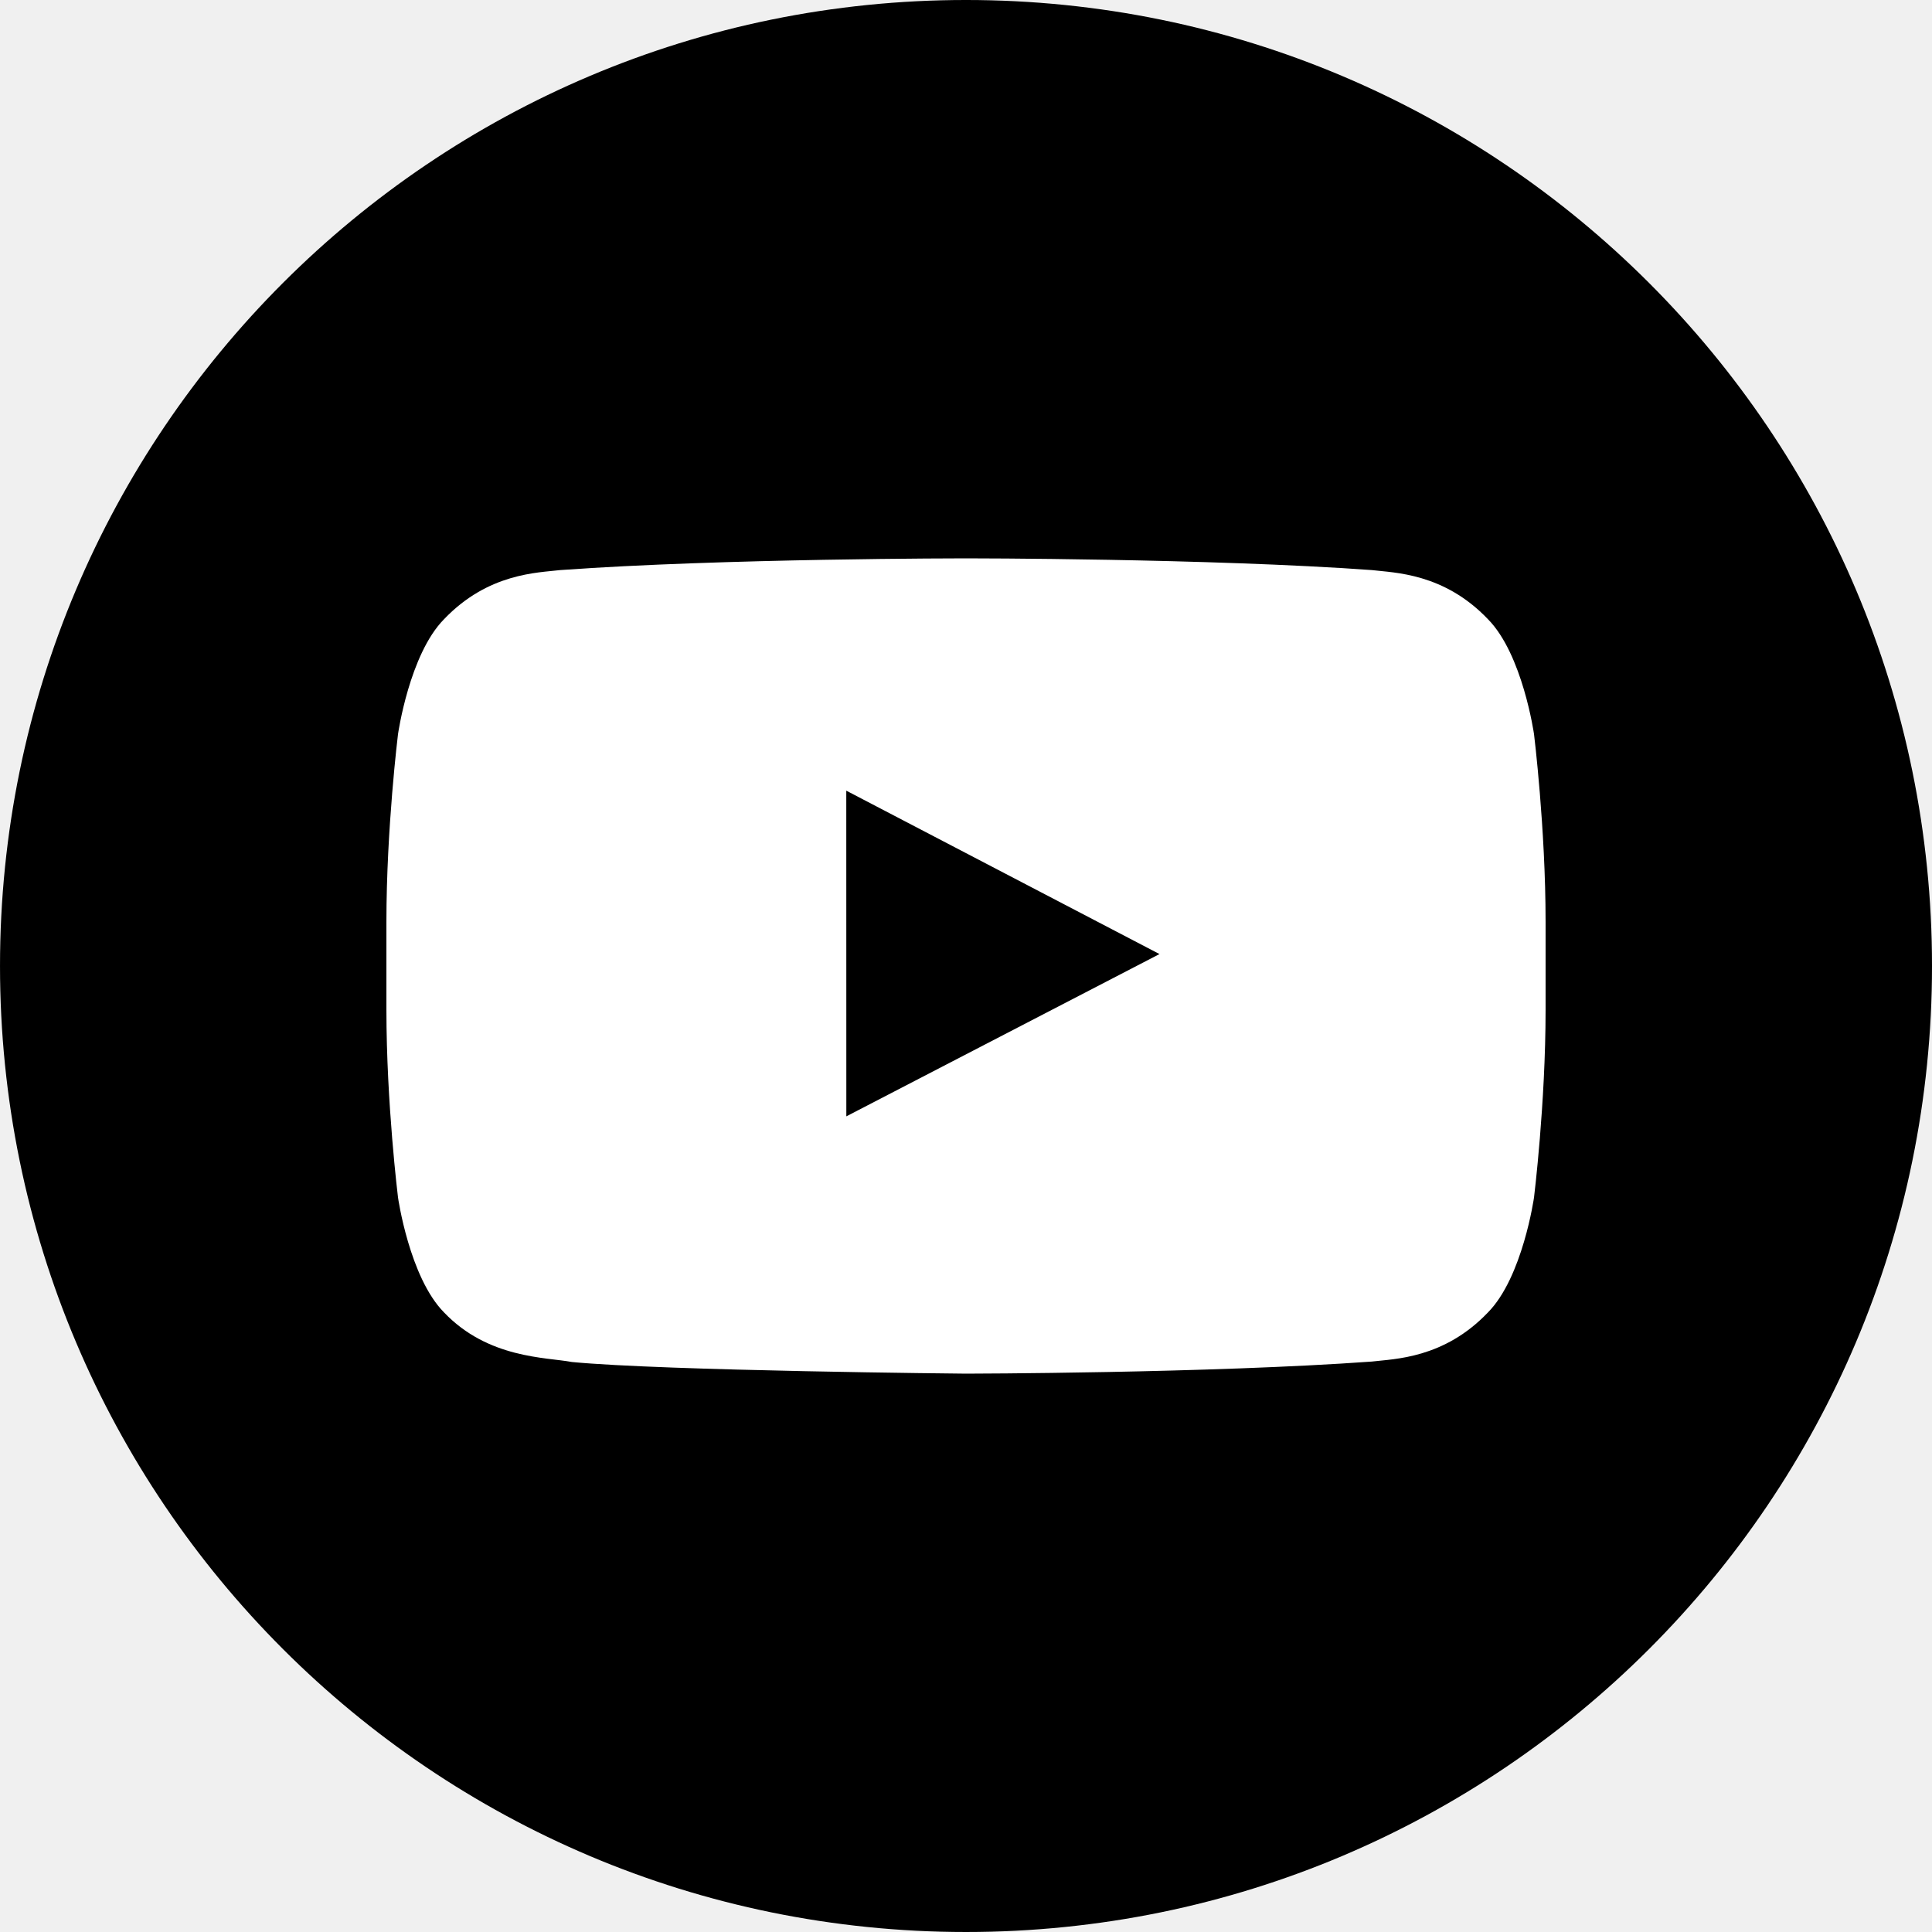
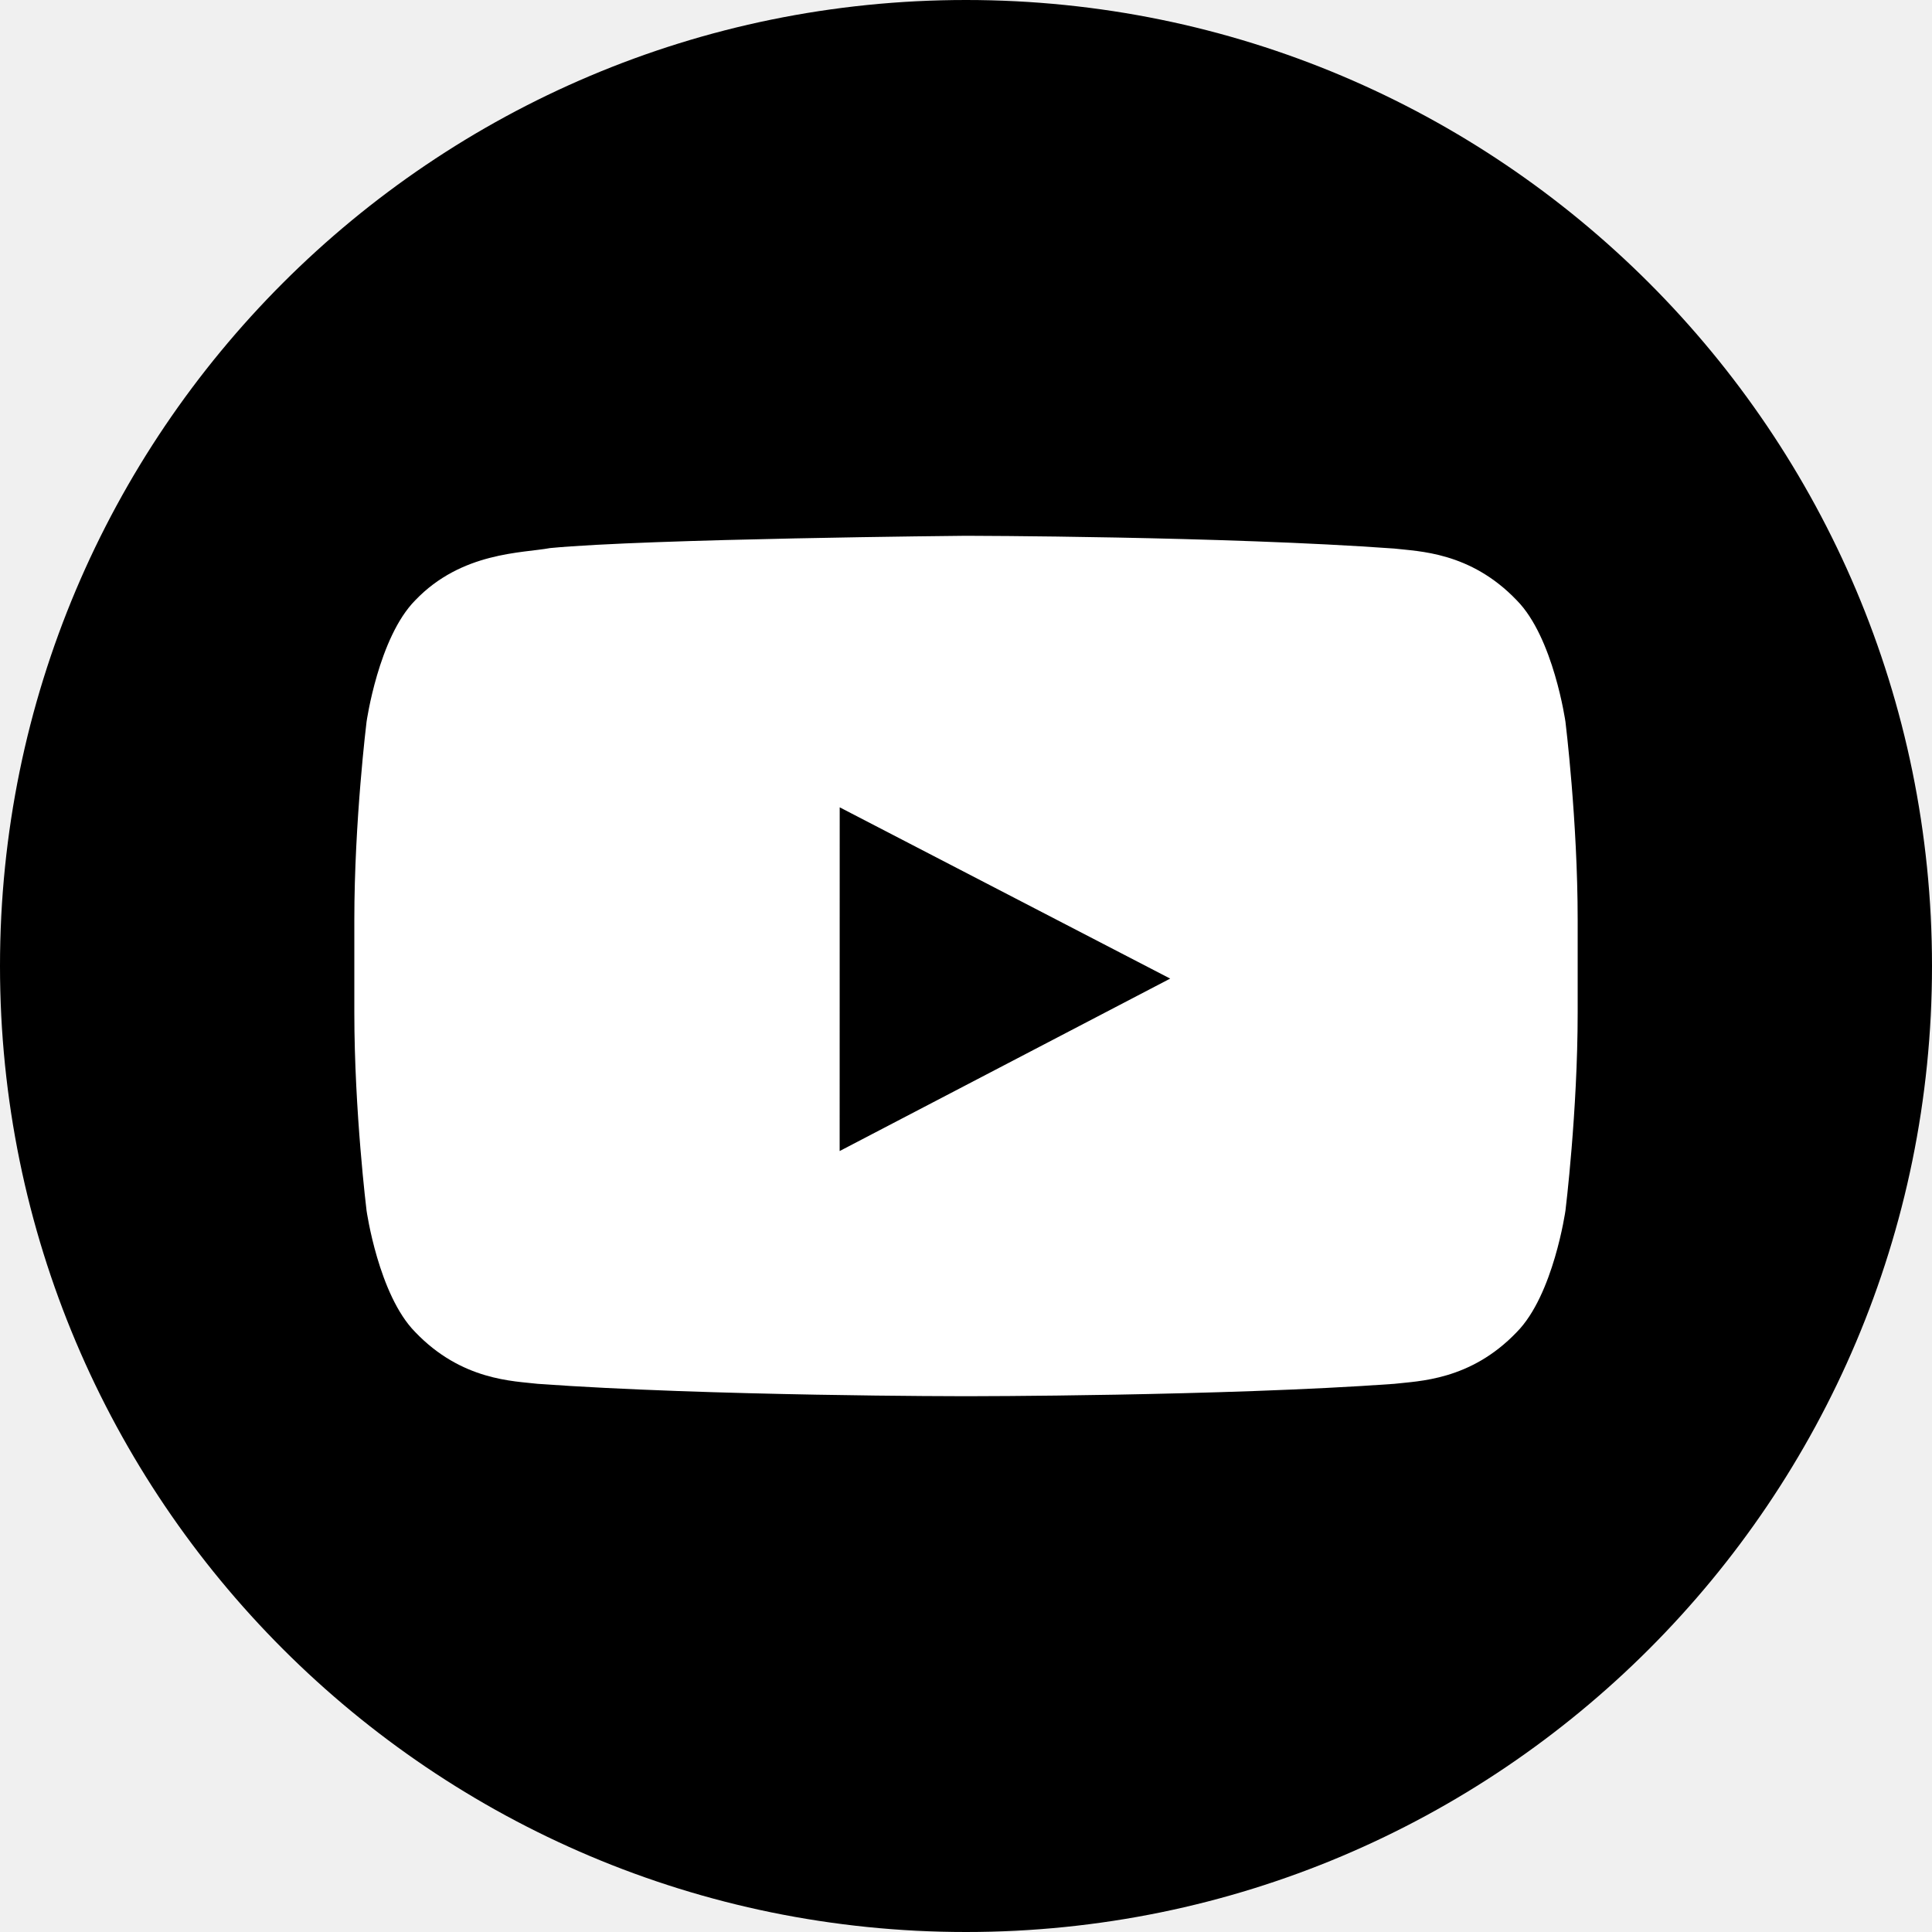
- <svg xmlns="http://www.w3.org/2000/svg" version="1.1" width="100%" height="100%" viewBox="0 0 50 50" id="youtube" xml:space="preserve">
-   <defs id="defs3993">
-     <clipPath id="clipPath4003">
-       <path d="m 0,600.011 600,0 L 600,0 0,0 0,600.011 z" id="path4005" />
-     </clipPath>
-     <clipPath id="clipPath4551">
-       <path d="m 208.204,102.117 24.318,0 0,-14.24 -24.318,0 0,14.24 z" id="path4553" />
-     </clipPath>
-     <clipPath id="clipPath4575">
-       <path d="m 428.204,102.117 24.318,0 0,-14.24 -24.318,0 0,14.24 z" id="path4577" />
-     </clipPath>
-     <clipPath id="clipPath4599">
-       <path d="m 0,600.011 600,0 L 600,0 0,0 0,600.011 z" id="path4601" />
-     </clipPath>
-   </defs>
-   <g transform="matrix(1.25,0,0,-1.25,0,50.00002)" id="g3997">
-     <path d="m 618.708,637.521 a 69.638,69.638 0 1 1 -139.276,0 69.638,69.638 0 1 1 139.276,0 z" transform="matrix(0.2871992,0,0,-0.2871992,-137.6923,203.0956)" id="path5334" style="fill:#000000;fill-opacity:1;fill-rule:evenodd;stroke:none" />
-     <g transform="matrix(0.2666624,0,0,0.2666624,17.52244,16.88713)" id="g4587" style="fill:#ffffff">
-       <path d="M 0,0 -0.004,25.287 24.314,12.6 0,0 z m 53.393,29.668 c 0,0 -0.88,6.202 -3.579,8.934 -3.421,3.584 -7.258,3.601 -9.017,3.811 -12.594,0.911 -31.486,0.911 -31.486,0.911 l -0.04,0 c 0,0 -18.891,0 -31.486,-0.911 -1.759,-0.21 -5.594,-0.227 -9.017,-3.811 -2.699,-2.732 -3.577,-8.934 -3.577,-8.934 0,0 -0.9,-7.283 -0.9,-14.566 l 0,-6.829 c 0,-7.282 0.9,-14.565 0.9,-14.565 0,0 0.878,-6.202 3.577,-8.934 3.423,-3.585 7.92,-3.47 9.923,-3.846 7.201,-0.691 30.6,-0.905 30.6,-0.905 0,0 18.912,0.029 31.506,0.939 1.759,0.21 5.596,0.227 9.017,3.812 2.699,2.732 3.579,8.934 3.579,8.934 0,0 0.898,7.283 0.898,14.565 l 0,6.829 c 0,7.283 -0.898,14.566 -0.898,14.566" id="path4589" style="fill:#ffffff;fill-opacity:1;fill-rule:nonzero;stroke:none" />
-     </g>
-   </g>
+ <svg xmlns="http://www.w3.org/2000/svg" version="1.1" width="100%" height="100%" viewBox="0 0 100 100" id="youtube_btn">
+   <defs id="defs" />
+   <circle cx="50" cy="50" r="50" id="bg" fill="#000000">
+   </circle>
+   <path d="m 43.463,41.787 -0.003,17.791 17.109,-8.926 -17.106,-8.865 z m 37.565,20.873 c 0,0 -0.619,4.363 -2.518,6.286 -2.407,2.522 -5.106,2.534 -6.344,2.681 C 63.306,72.268 50.014,72.268 50.014,72.268 l -0.028,0 c 0,0 -13.291,0 -22.152,-0.641 -1.238,-0.148 -3.936,-0.16 -6.344,-2.681 -1.899,-1.922 -2.517,-6.286 -2.517,-6.286 0,0 -0.633,-5.124 -0.633,-10.248 l 0,-4.805 c 0,-5.123 0.633,-10.247 0.633,-10.247 0,0 0.618,-4.363 2.517,-6.286 2.408,-2.522 5.572,-2.441 6.981,-2.706 C 33.537,27.882 50,27.732 50,27.732 c 0,0 13.306,0.02 22.166,0.661 1.238,0.148 3.937,0.16 6.344,2.682 1.899,1.922 2.518,6.286 2.518,6.286 0,0 0.632,5.124 0.632,10.247 l 0,4.805 c 0,5.124 -0.632,10.248 -0.632,10.248" id="tube" fill="#ffffff">
+     <set attributeName="fill" to="#ff0000" begin="btn.mouseover" end="btn.mouseout" />
+   </path>
+   <circle cx="50" cy="50" r="50" id="btn" fill="#ffffff" opacity="0">
+   </circle>
</svg>
